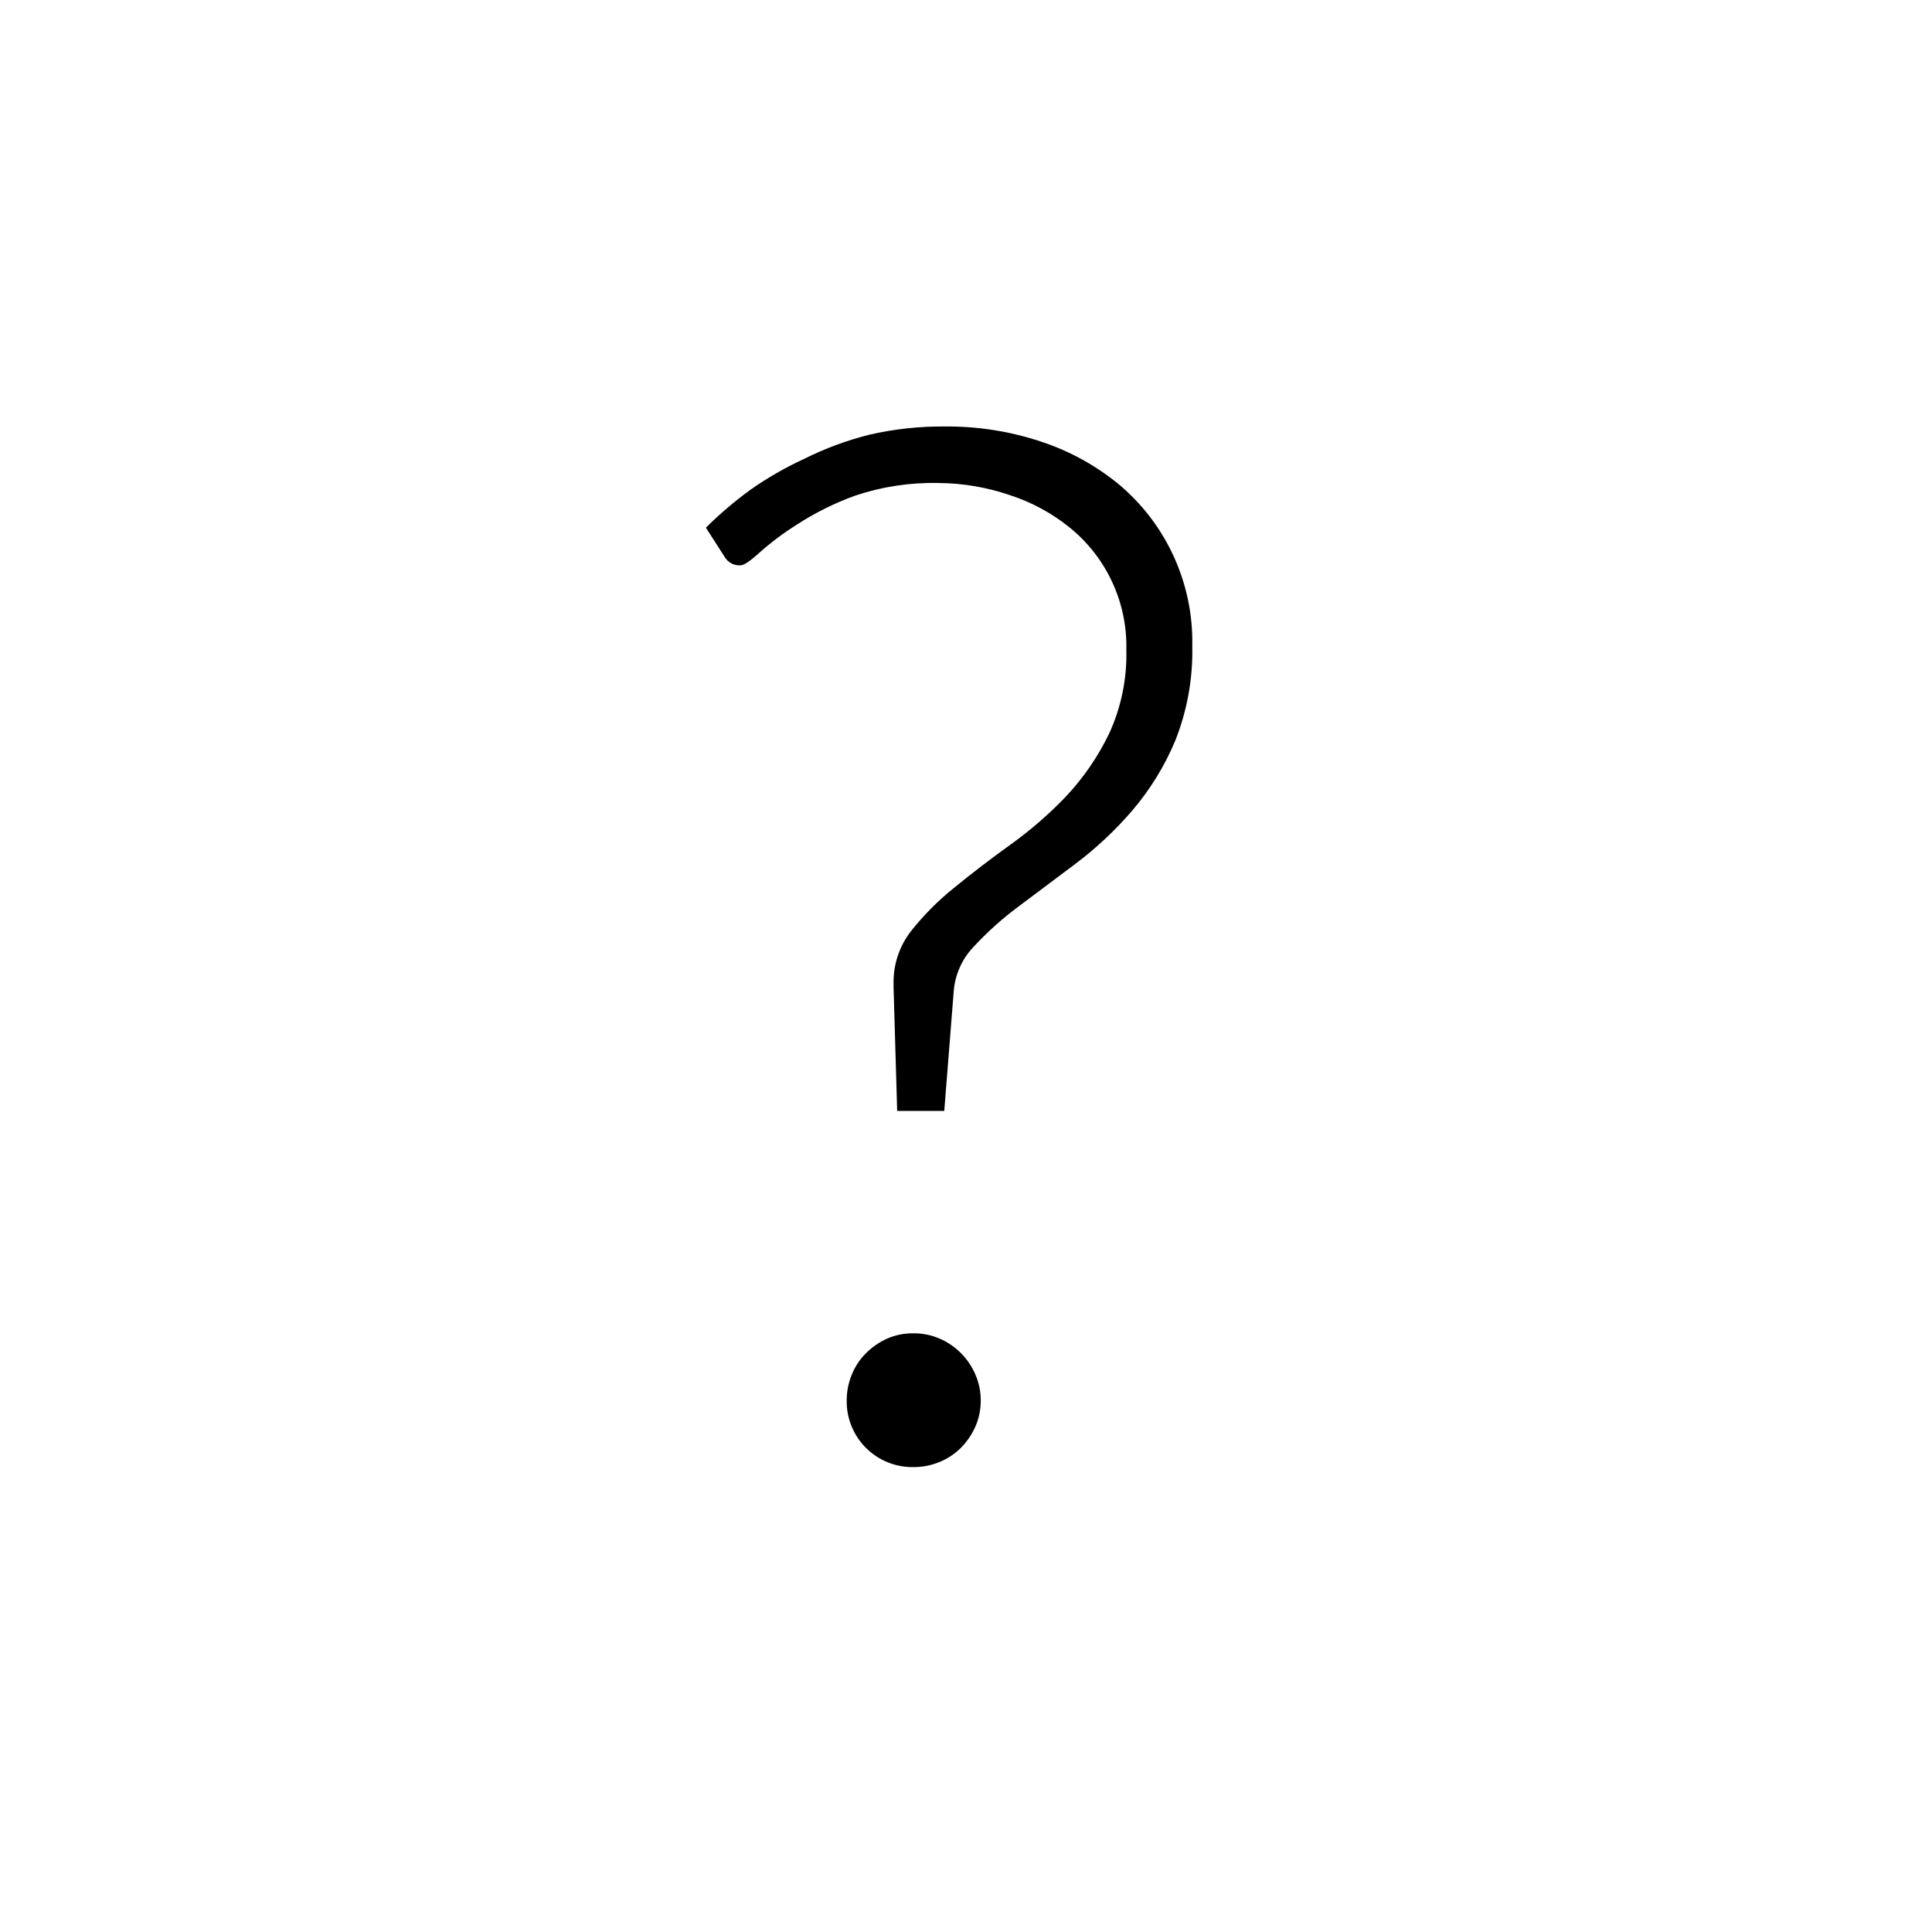
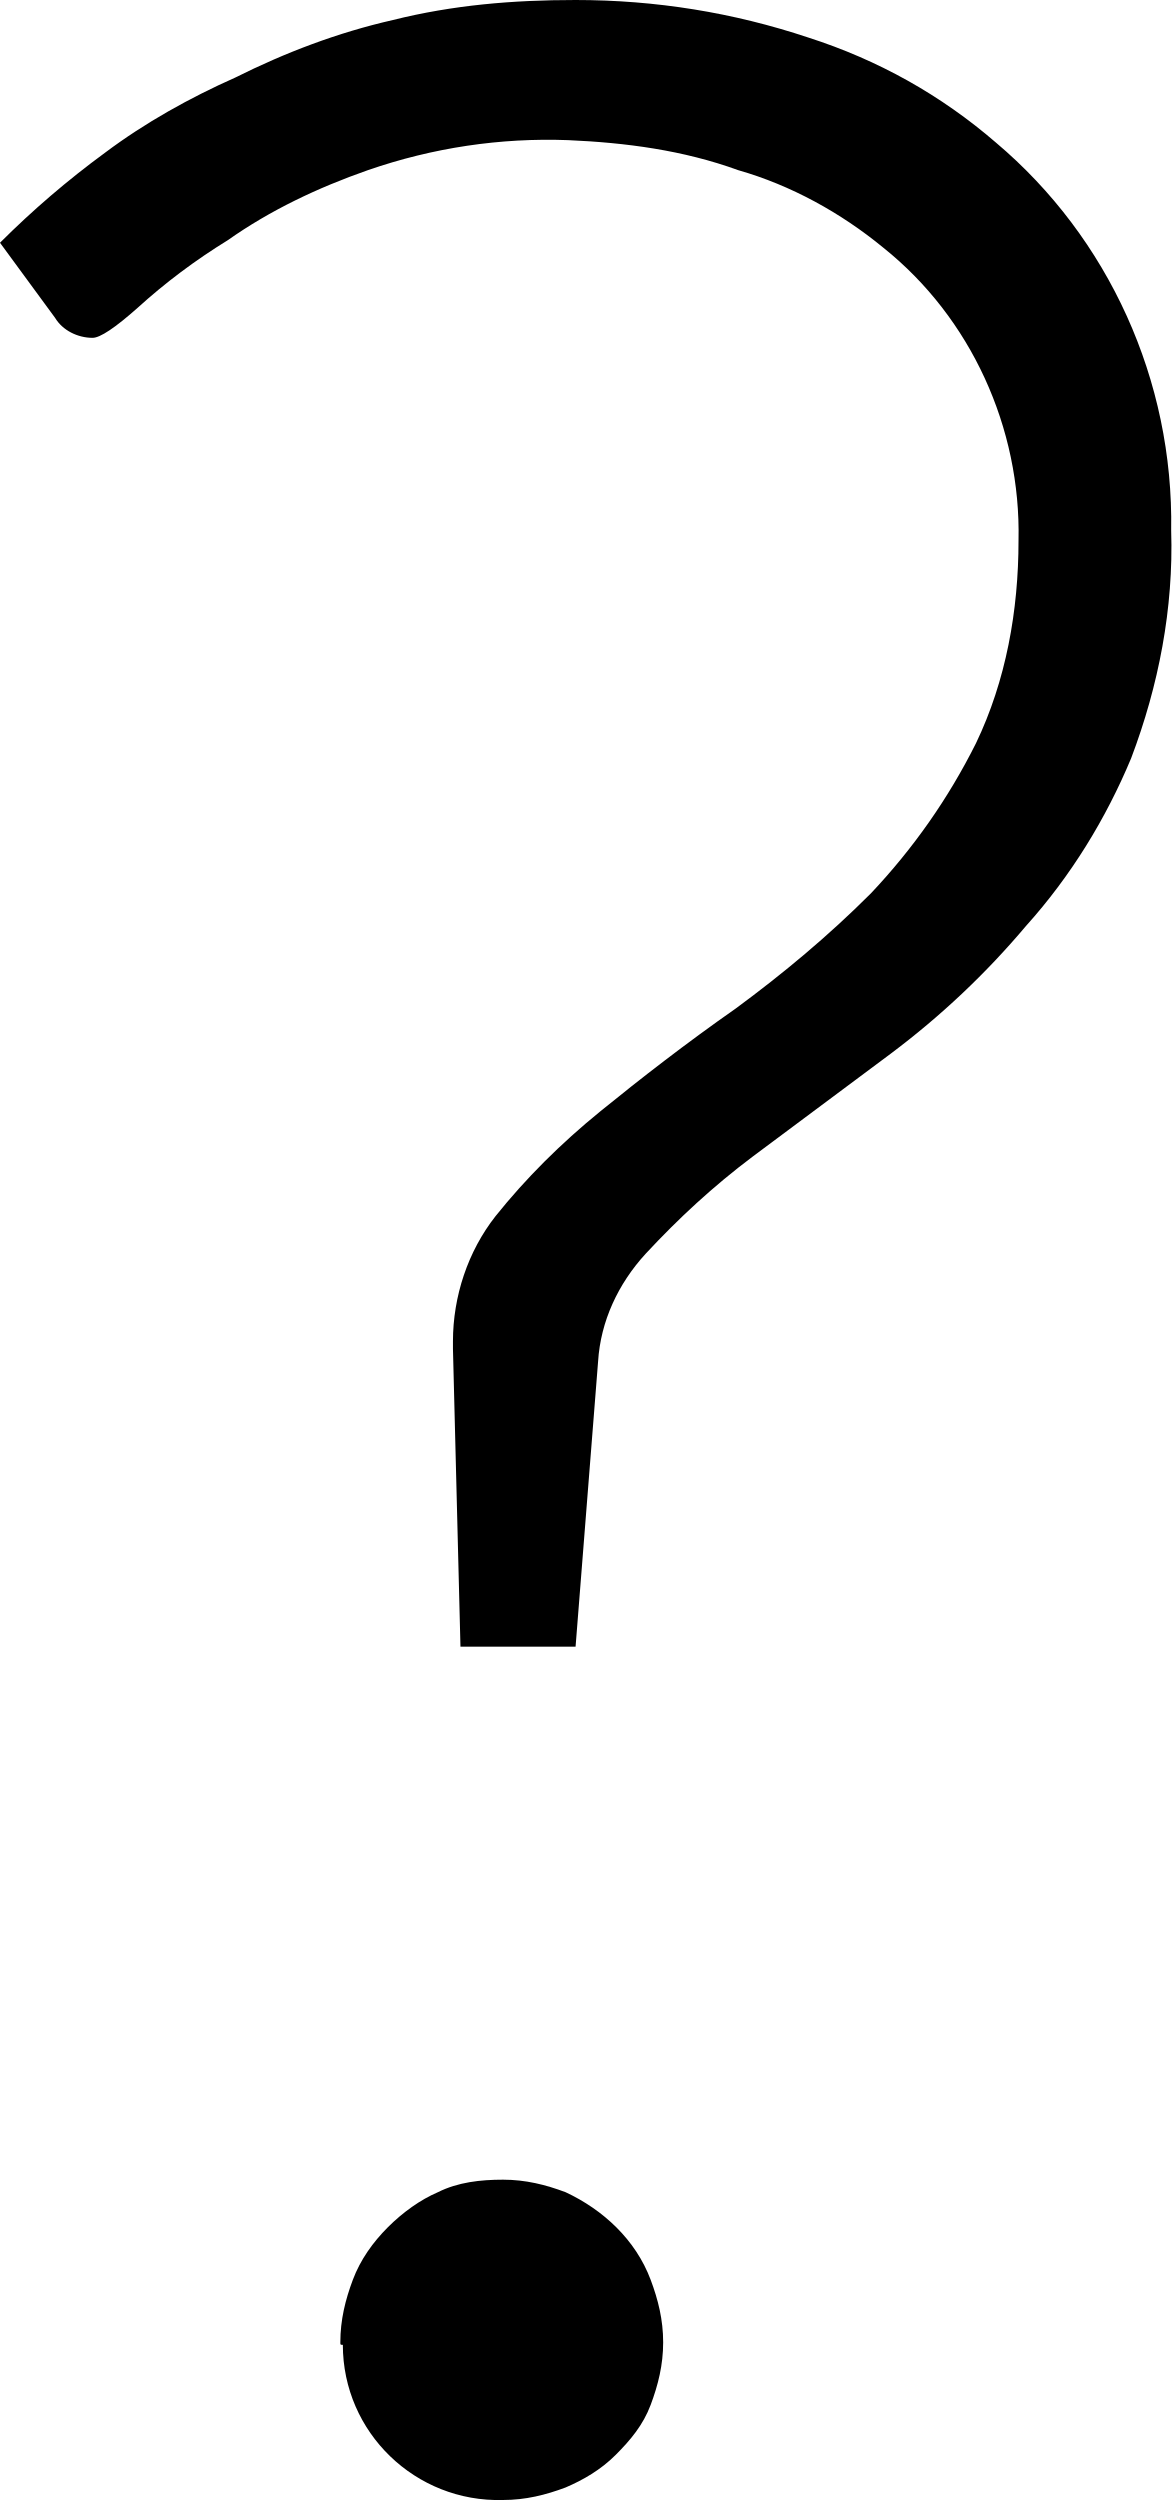
- <svg xmlns="http://www.w3.org/2000/svg" id="Layer_1" data-name="Layer 1" viewBox="0 0 80 80">
-   <path d="M29.23,21.85a15.85,15.85,0,0,1,1.83-1.56A14.16,14.16,0,0,1,33.3,19,13.23,13.23,0,0,1,36,18a13.4,13.4,0,0,1,3.12-.34,12.27,12.27,0,0,1,4,.63,10,10,0,0,1,3.25,1.8,8.51,8.51,0,0,1,3,6.66,10,10,0,0,1-.71,3.93,10.93,10.93,0,0,1-1.79,2.9,15,15,0,0,1-2.34,2.19l-2.36,1.77a13.52,13.52,0,0,0-1.86,1.67,3,3,0,0,0-.82,1.86L39.1,46H37.15L37,40.87v-.15a3.43,3.43,0,0,1,.72-2.16,11.19,11.19,0,0,1,1.79-1.8q1.06-.87,2.31-1.77a16.44,16.44,0,0,0,2.31-2,10.41,10.41,0,0,0,1.79-2.6,7.84,7.84,0,0,0,.72-3.48,6.33,6.33,0,0,0-2.34-5.06,7.71,7.71,0,0,0-2.49-1.35A9.33,9.33,0,0,0,38.86,20a10.13,10.13,0,0,0-3.44.52A11.85,11.85,0,0,0,33,21.72a12,12,0,0,0-1.56,1.17q-.57.52-.78.52a.71.71,0,0,1-.66-.36ZM35.06,58a2.81,2.81,0,0,1,.21-1.08,2.69,2.69,0,0,1,.59-.89,3,3,0,0,1,.87-.6,2.61,2.61,0,0,1,1.1-.22,2.64,2.64,0,0,1,1.08.22,2.83,2.83,0,0,1,1.48,1.49A2.65,2.65,0,0,1,40.61,58a2.62,2.62,0,0,1-.23,1.09,2.94,2.94,0,0,1-.6.87,2.69,2.69,0,0,1-.88.58,2.82,2.82,0,0,1-1.08.21A2.72,2.72,0,0,1,35.06,58Z" />
+ <svg xmlns="http://www.w3.org/2000/svg" version="1.1" id="Layer_1" x="0px" y="0px" viewBox="0 0 46.8 99.9" style="enable-background:new 0 0 46.8 99.9;" xml:space="preserve">
+   <path d="M0,9.7c1.3-1.3,2.7-2.5,4.2-3.6c1.6-1.2,3.4-2.2,5.2-3c2-1,4.1-1.8,6.3-2.3C18.1,0.2,20.5,0,23,0c3.2,0,6.3,0.5,9.3,1.5  c2.8,0.9,5.3,2.3,7.5,4.2c4.5,3.8,7.1,9.5,7,15.5c0.1,3.1-0.5,6.2-1.6,9.1c-1,2.4-2.4,4.7-4.2,6.7c-1.6,1.9-3.4,3.6-5.4,5.1  l-5.5,4.1c-1.6,1.2-3,2.5-4.3,3.9c-1.1,1.2-1.8,2.7-1.9,4.3L23,65.8h-4.6l-0.3-11.9v-0.3c0-1.8,0.6-3.6,1.7-5  c1.2-1.5,2.6-2.9,4.2-4.2c1.6-1.3,3.4-2.7,5.4-4.1c1.9-1.4,3.7-2.9,5.4-4.6c1.7-1.8,3.1-3.8,4.2-6c1.2-2.5,1.7-5.3,1.7-8.1  c0.1-4.5-1.9-8.9-5.4-11.7c-1.7-1.4-3.7-2.5-5.8-3.1C27.3,6,25,5.7,22.7,5.6c-2.7-0.1-5.4,0.3-8,1.2c-2,0.7-3.9,1.6-5.6,2.8  c-1.3,0.8-2.5,1.7-3.6,2.7c-0.9,0.8-1.5,1.2-1.8,1.2c-0.6,0-1.2-0.3-1.5-0.8L0,9.7z M13.6,93.6c0-0.9,0.2-1.7,0.5-2.5  s0.8-1.5,1.4-2.1c0.6-0.6,1.3-1.1,2-1.4c0.8-0.4,1.7-0.5,2.6-0.5c0.9,0,1.7,0.2,2.5,0.5c1.5,0.7,2.8,1.9,3.4,3.5  c0.3,0.8,0.5,1.6,0.5,2.5s-0.2,1.7-0.5,2.5s-0.8,1.4-1.4,2c-0.6,0.6-1.3,1-2,1.3c-0.8,0.3-1.6,0.5-2.5,0.5c-3.5,0.1-6.4-2.7-6.4-6.2  C13.6,93.7,13.6,93.7,13.6,93.6z" />
</svg>
